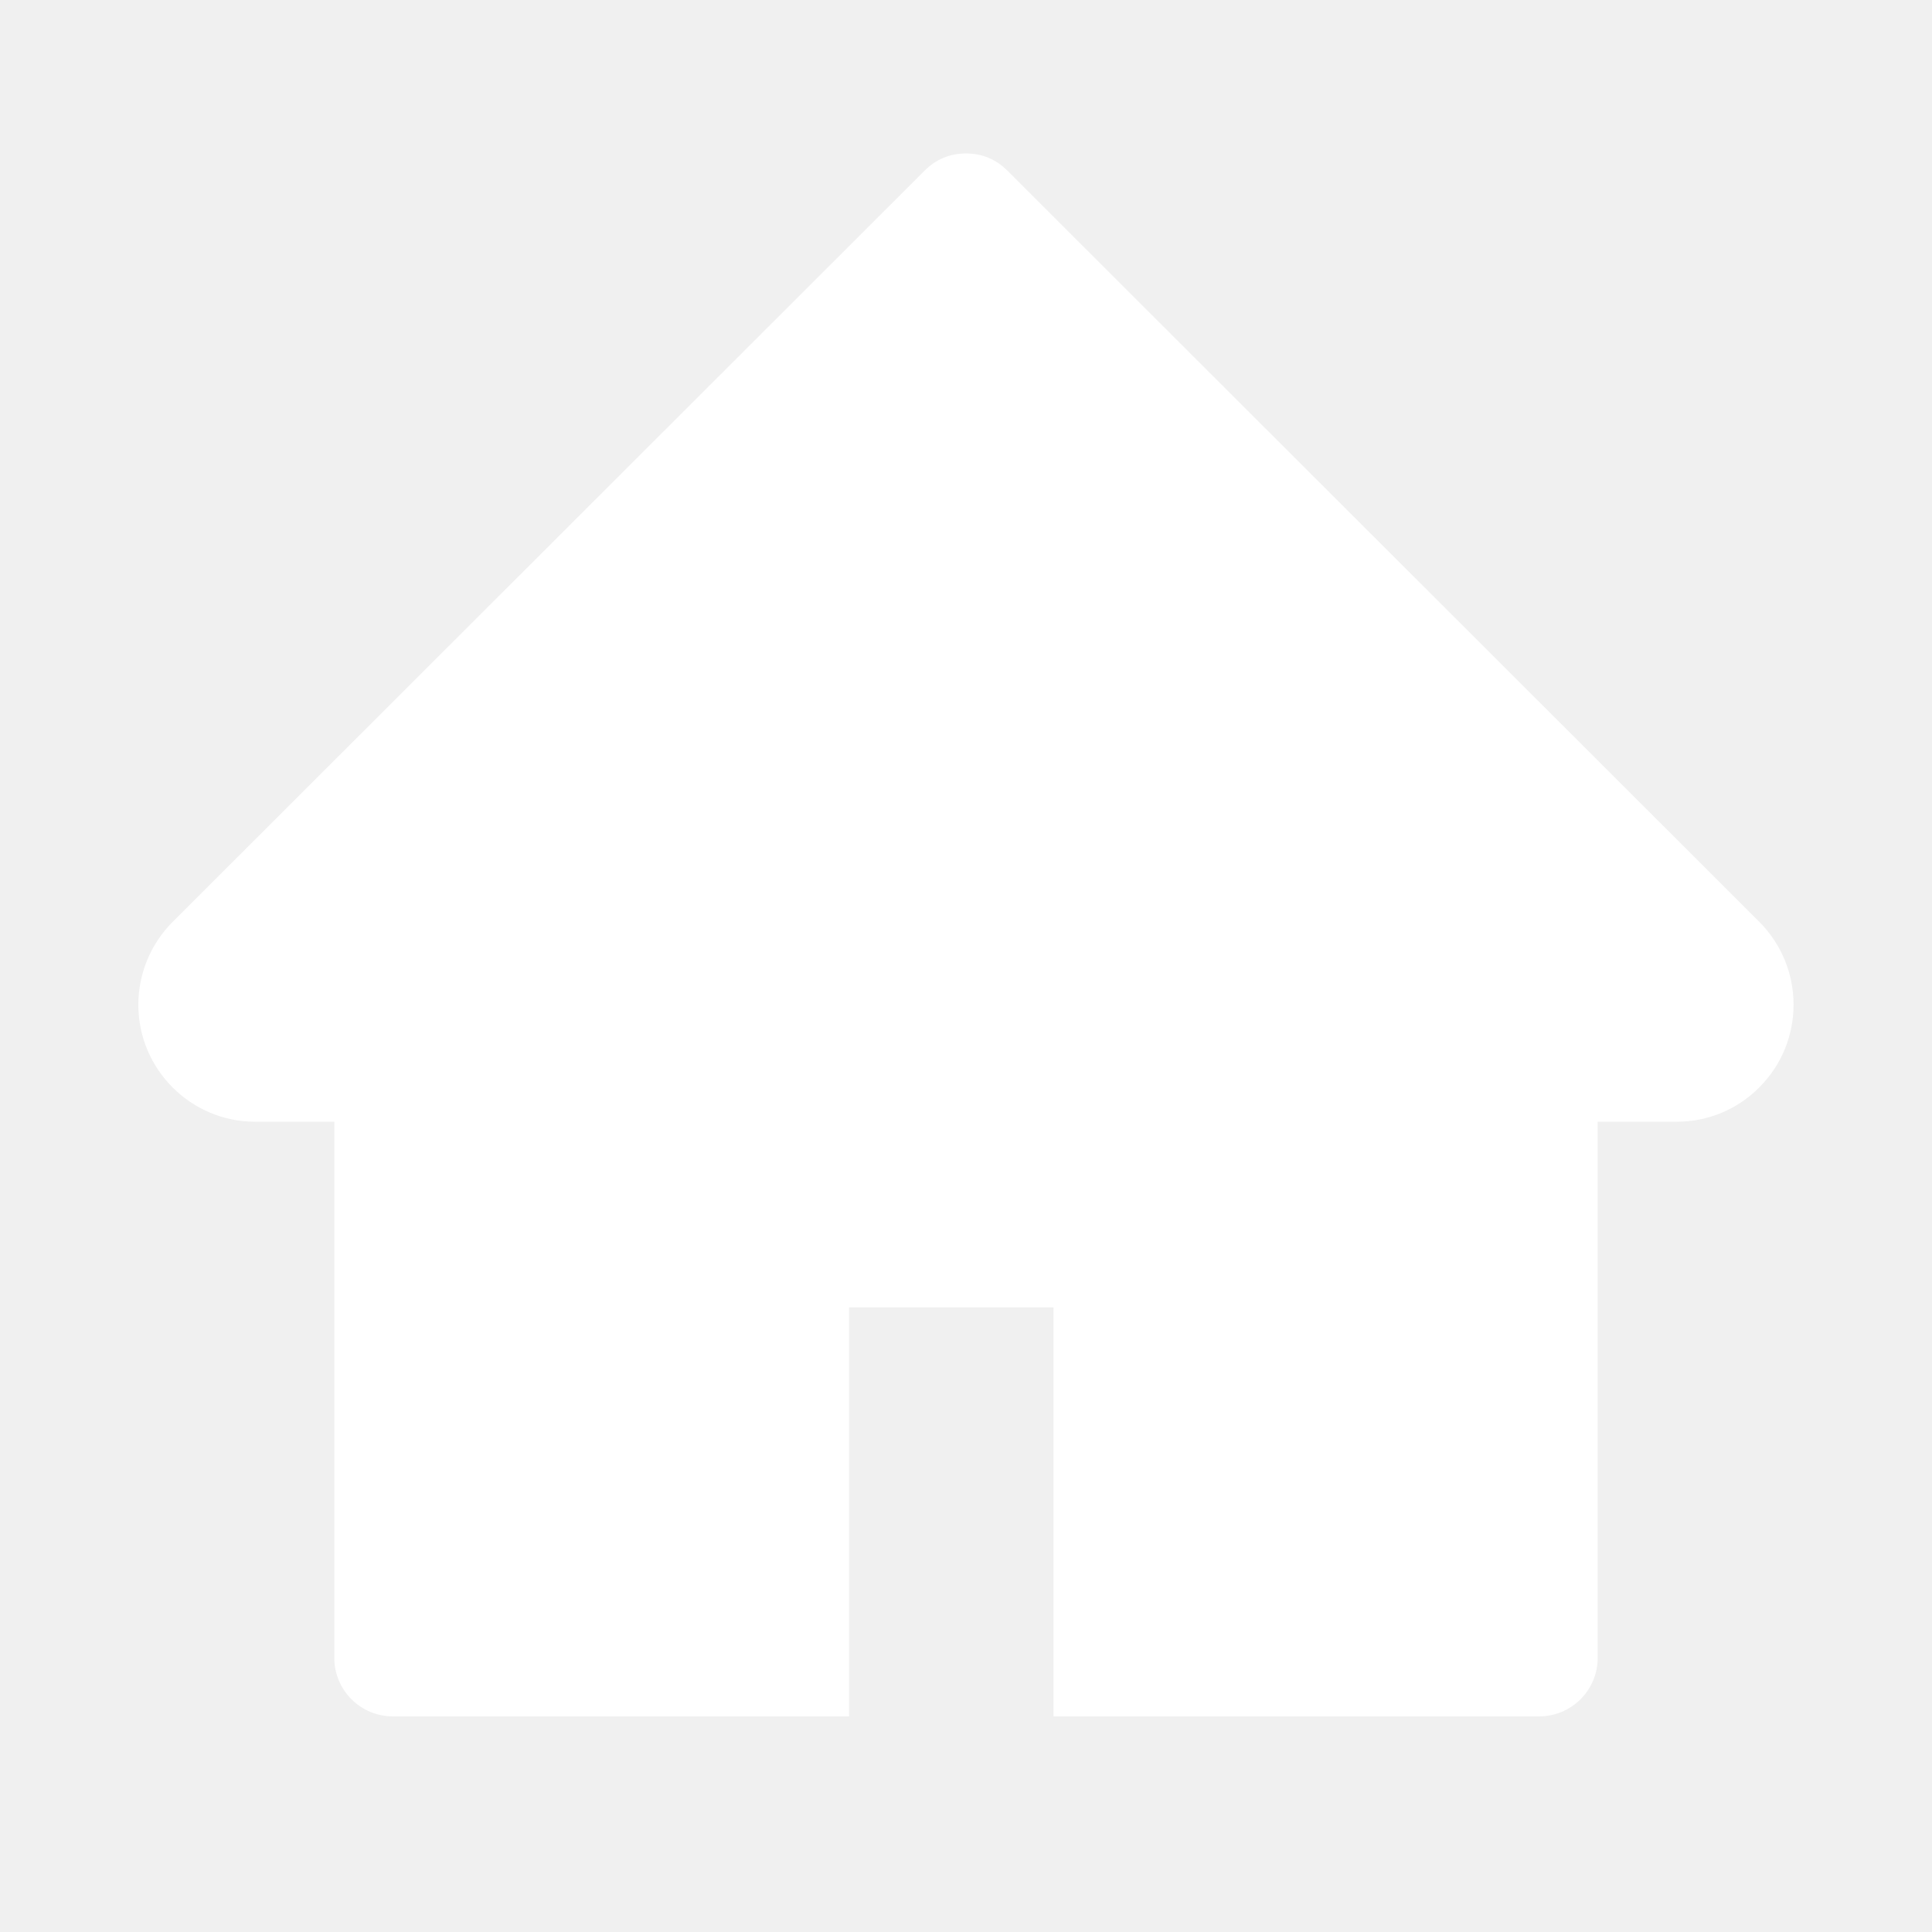
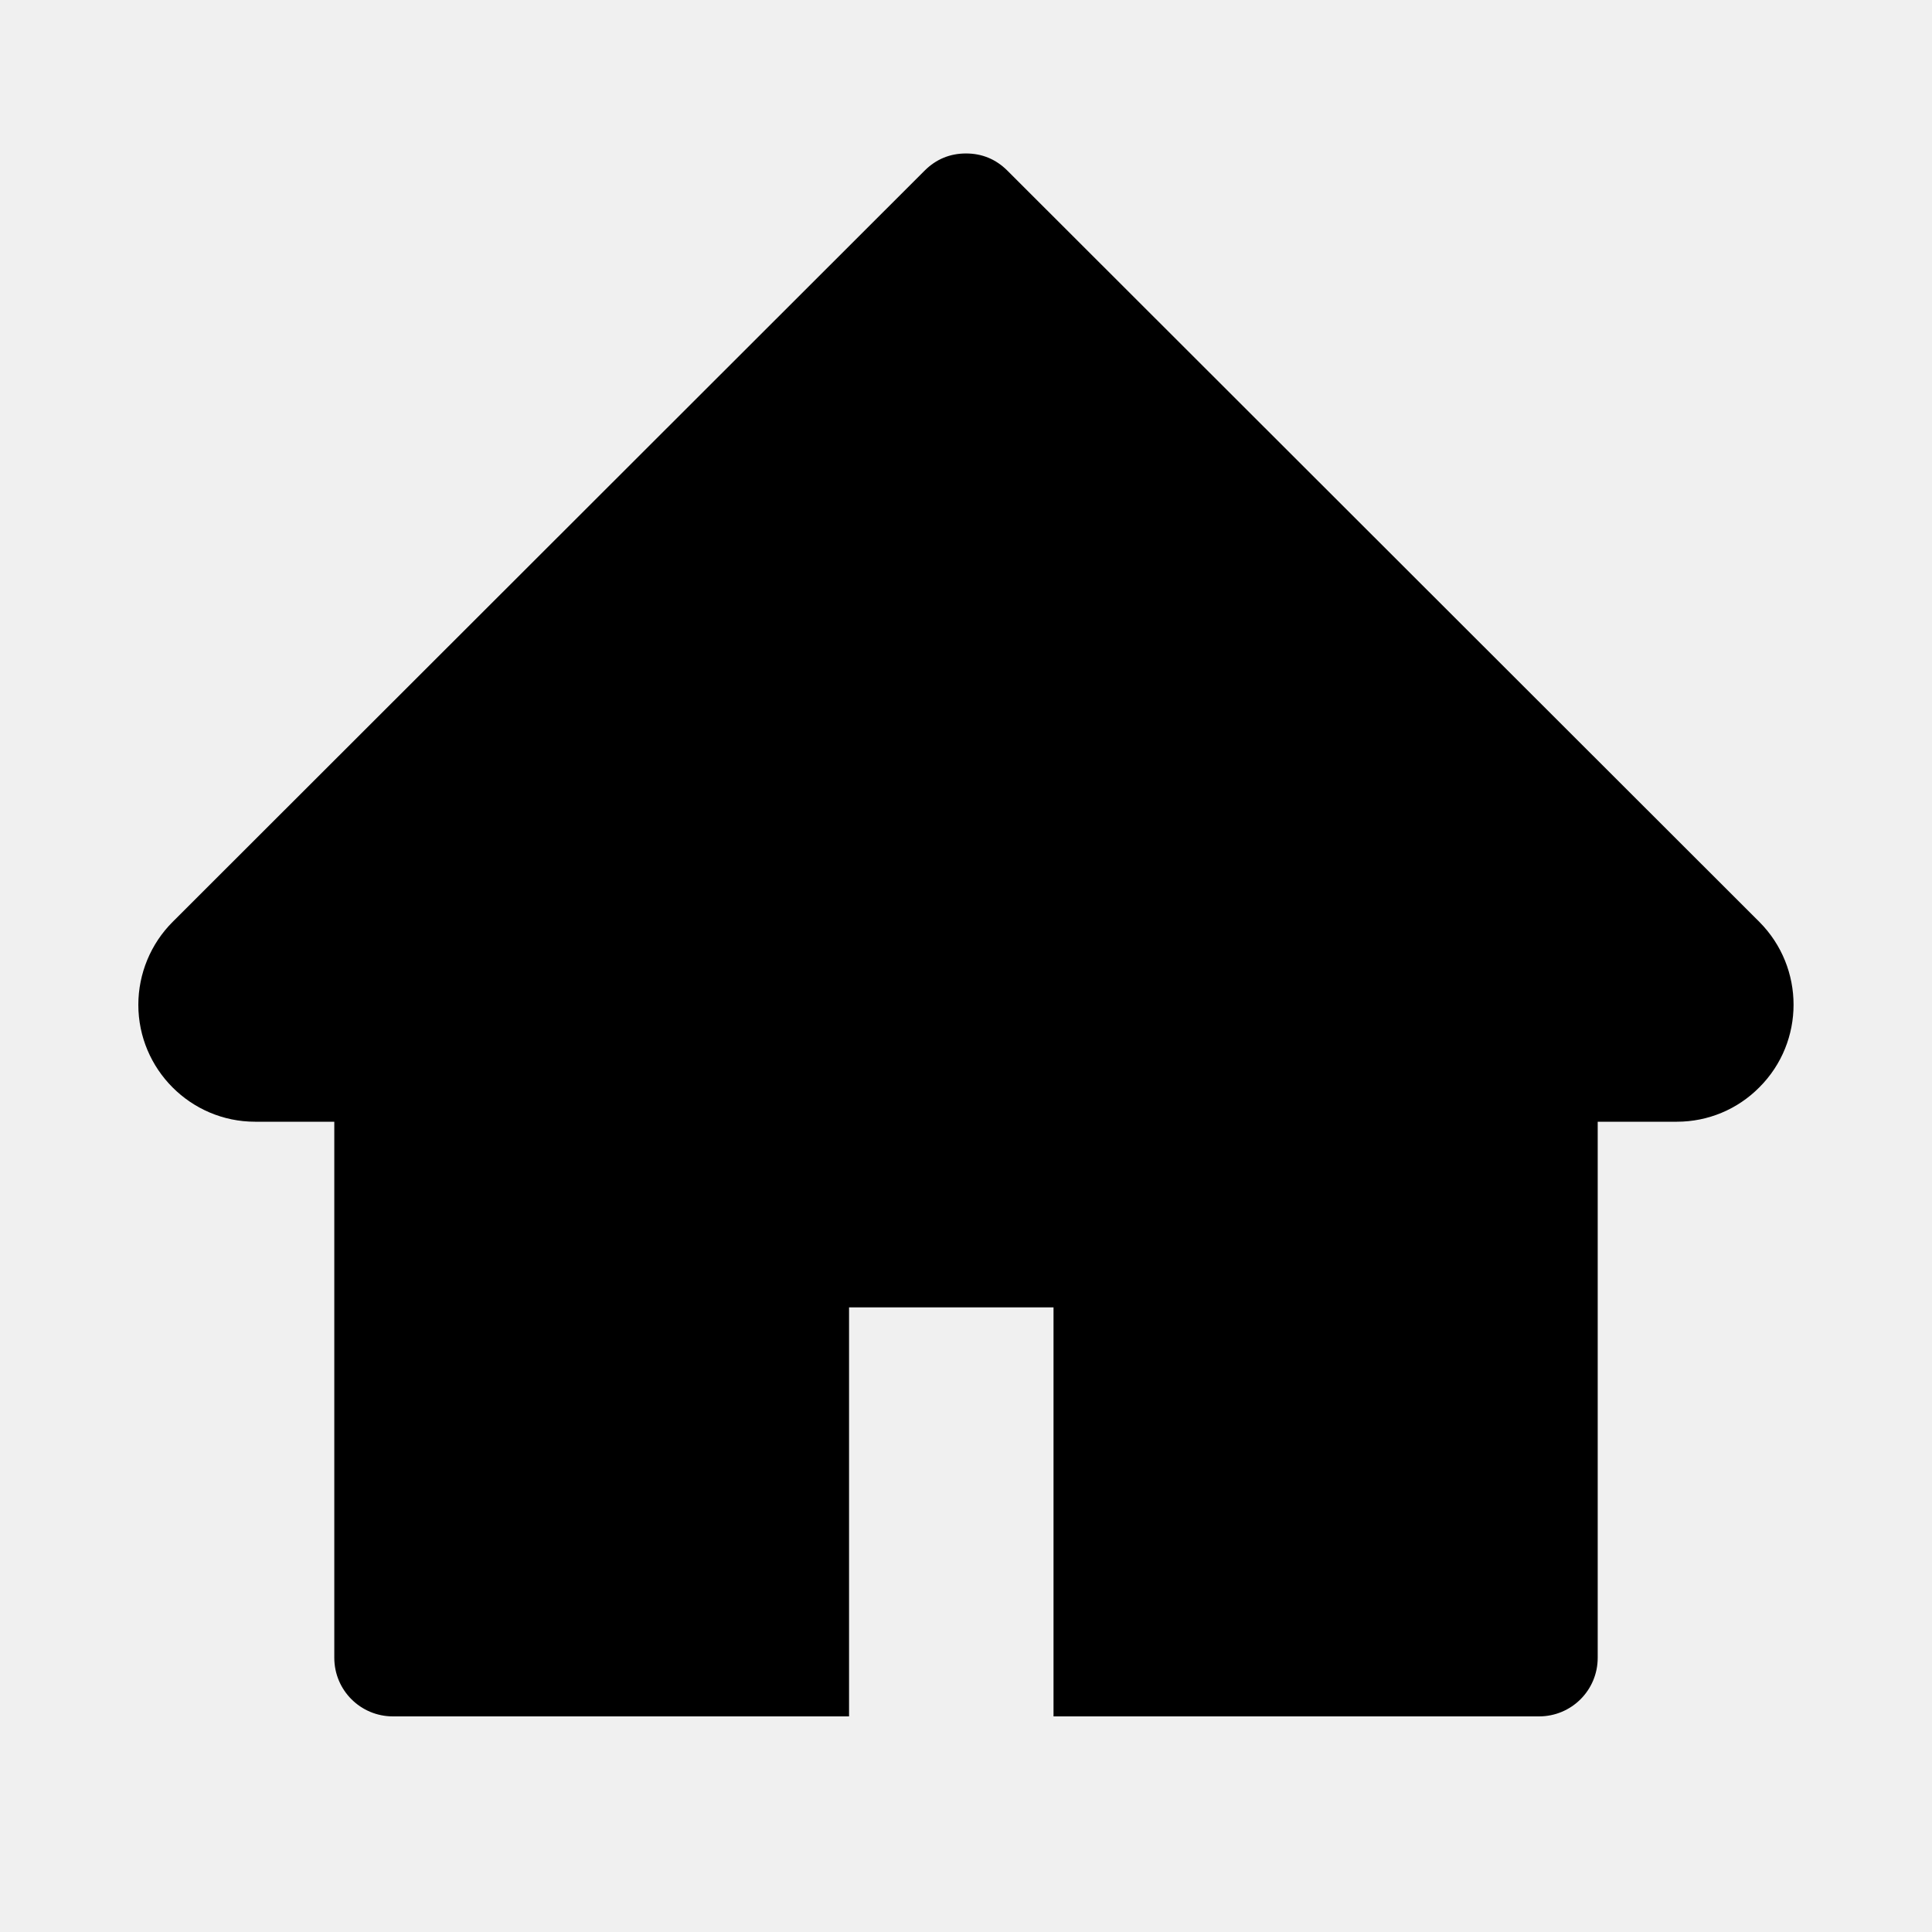
<svg xmlns="http://www.w3.org/2000/svg" width="40" zoomAndPan="magnify" viewBox="0 0 30 30" height="40" preserveAspectRatio="xMidYMid meet" version="1.0">
-   <path fill="#ffffff" d="M 27.32 14.316 L 15.641 2.648 C 15.465 2.473 15.25 2.383 15 2.383 C 14.75 2.383 14.535 2.473 14.359 2.648 L 2.68 14.316 C 2.34 14.656 2.148 15.121 2.148 15.602 C 2.148 16.602 2.961 17.418 3.961 17.418 L 5.191 17.418 L 5.191 25.742 C 5.191 26.246 5.598 26.652 6.102 26.652 L 13.184 26.652 L 13.184 20.301 L 16.359 20.301 L 16.359 26.652 L 23.898 26.652 C 24.402 26.652 24.809 26.246 24.809 25.742 L 24.809 17.418 L 26.039 17.418 C 26.52 17.418 26.98 17.227 27.32 16.883 C 28.027 16.176 28.027 15.027 27.32 14.316 " fill-opacity="1" fill-rule="nonzero" />
+   <path fill="currentColor" d="M 27.32 14.316 L 15.641 2.648 C 15.465 2.473 15.25 2.383 15 2.383 C 14.75 2.383 14.535 2.473 14.359 2.648 L 2.68 14.316 C 2.34 14.656 2.148 15.121 2.148 15.602 C 2.148 16.602 2.961 17.418 3.961 17.418 L 5.191 17.418 L 5.191 25.742 C 5.191 26.246 5.598 26.652 6.102 26.652 L 13.184 26.652 L 13.184 20.301 L 16.359 20.301 L 16.359 26.652 L 23.898 26.652 C 24.402 26.652 24.809 26.246 24.809 25.742 L 24.809 17.418 L 26.039 17.418 C 26.52 17.418 26.98 17.227 27.32 16.883 C 28.027 16.176 28.027 15.027 27.32 14.316 " fill-opacity="1" fill-rule="nonzero" />
</svg>
